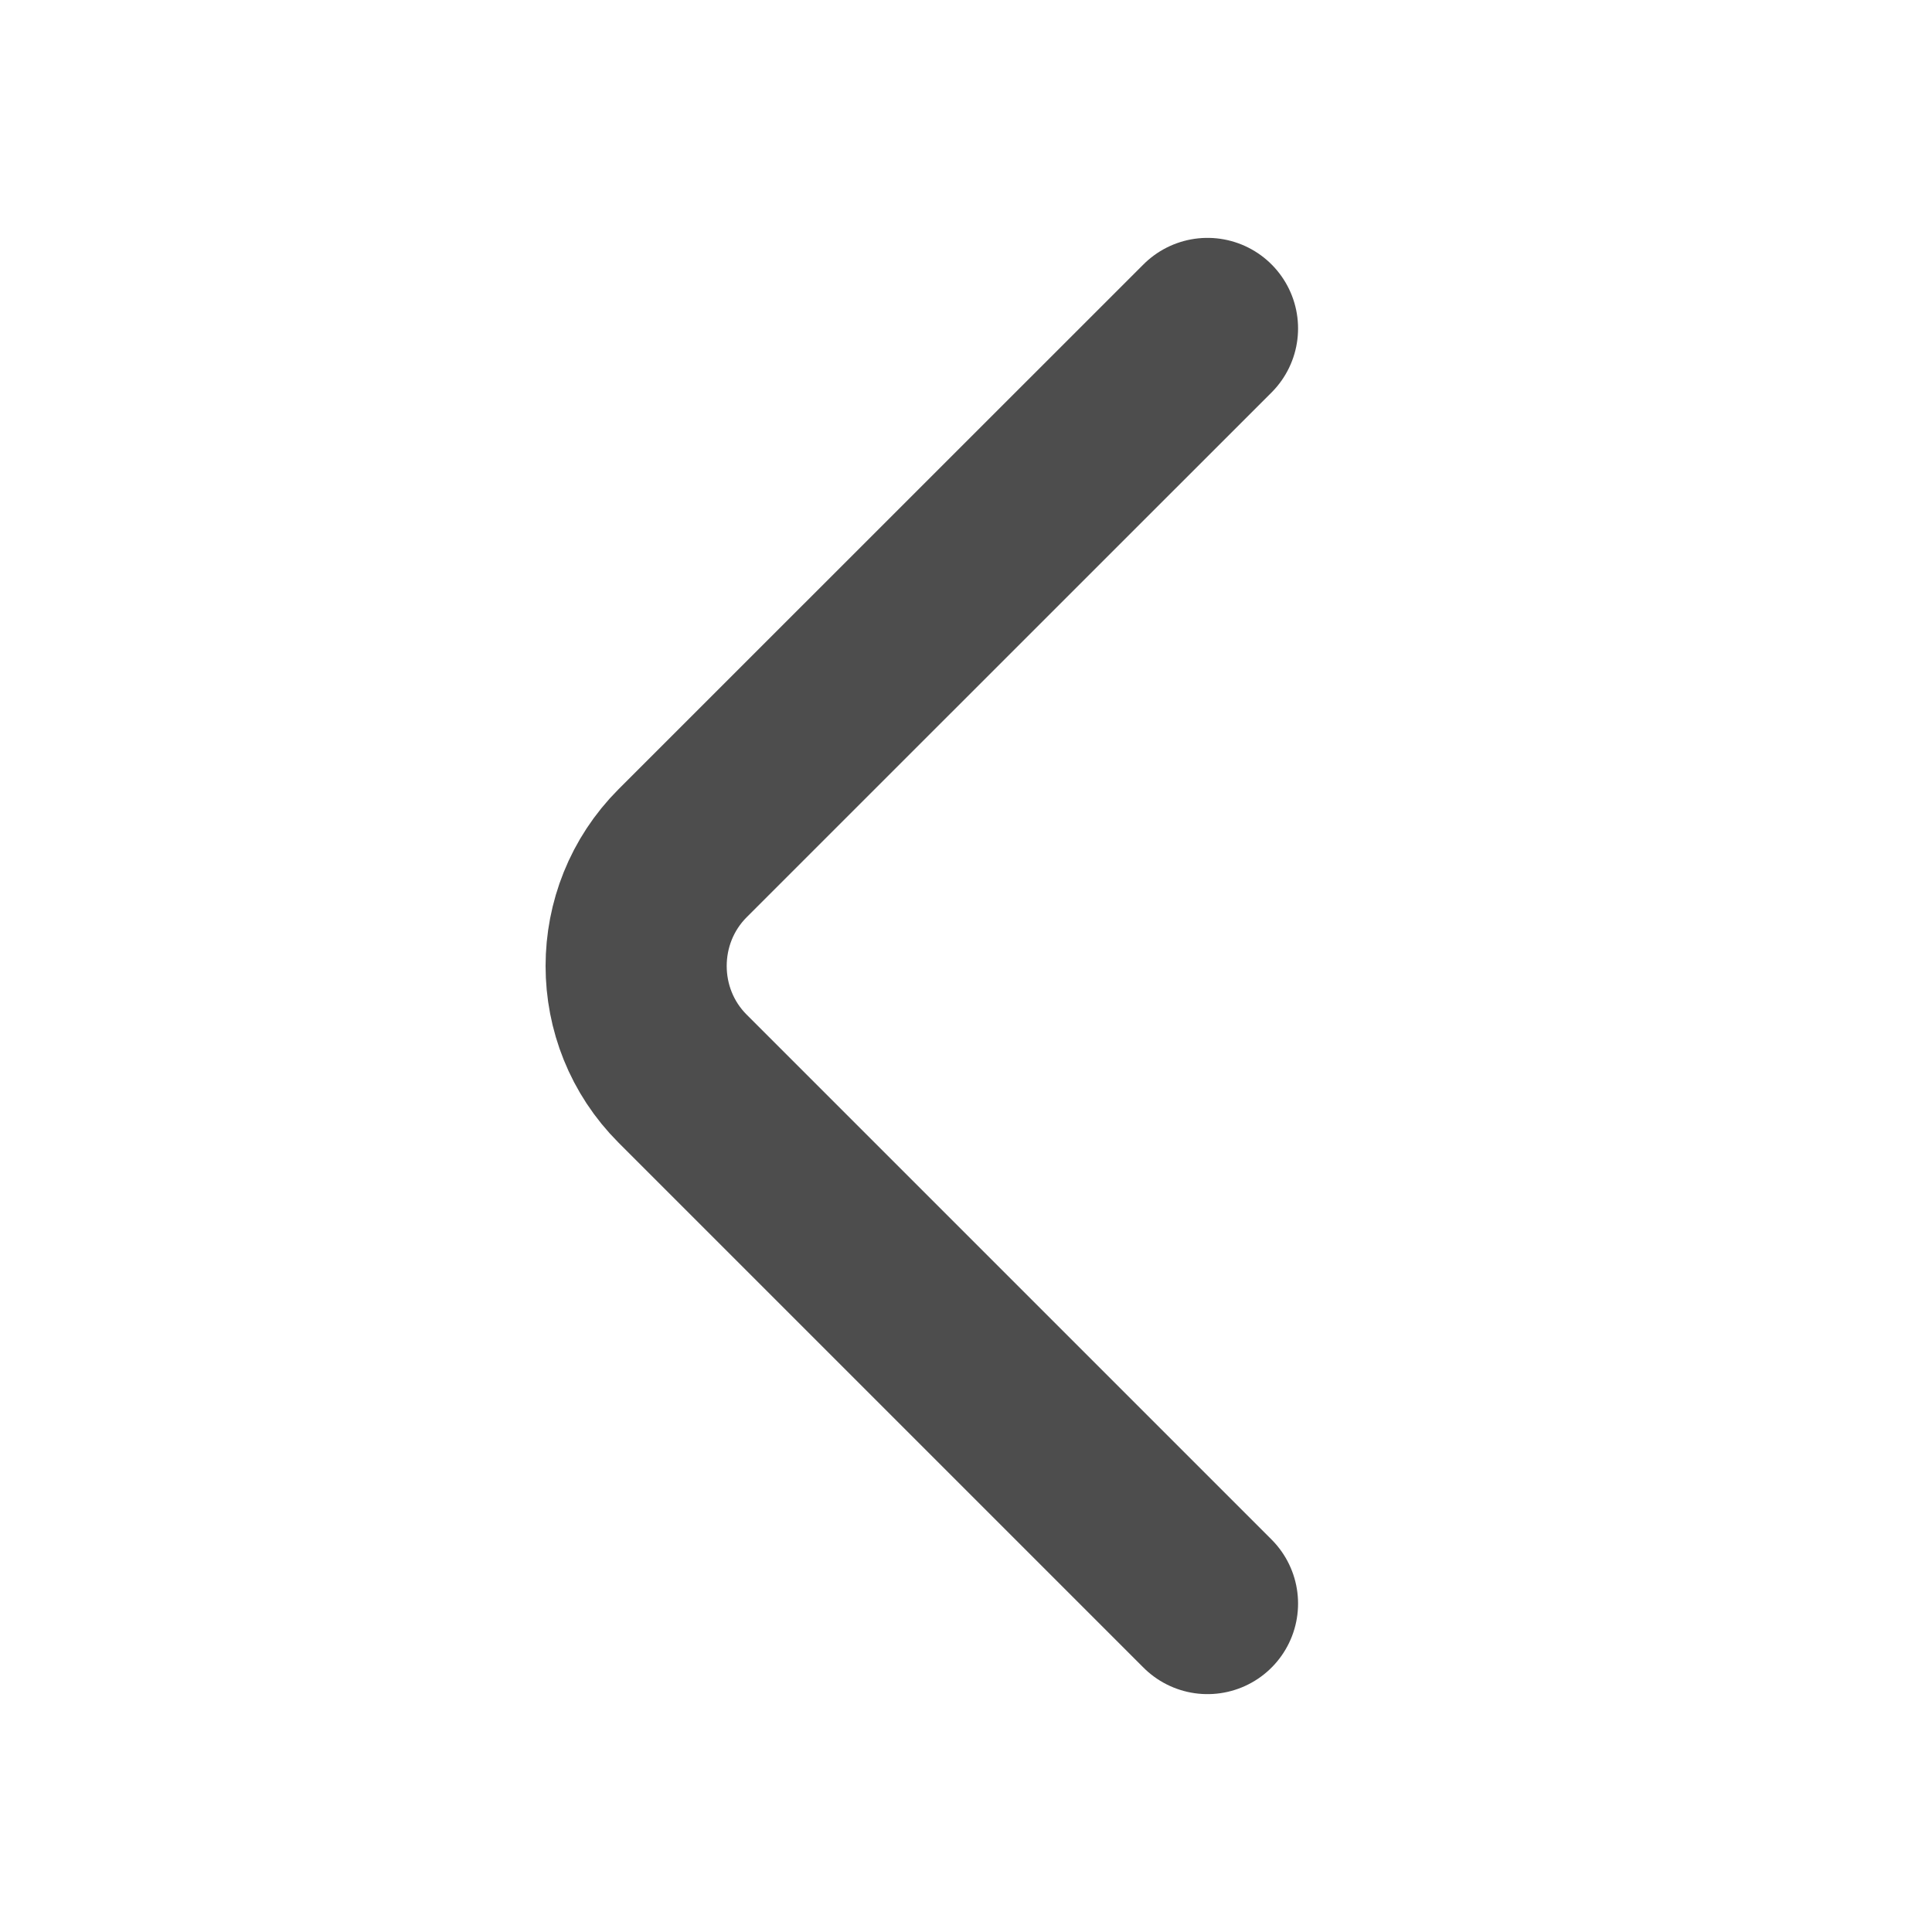
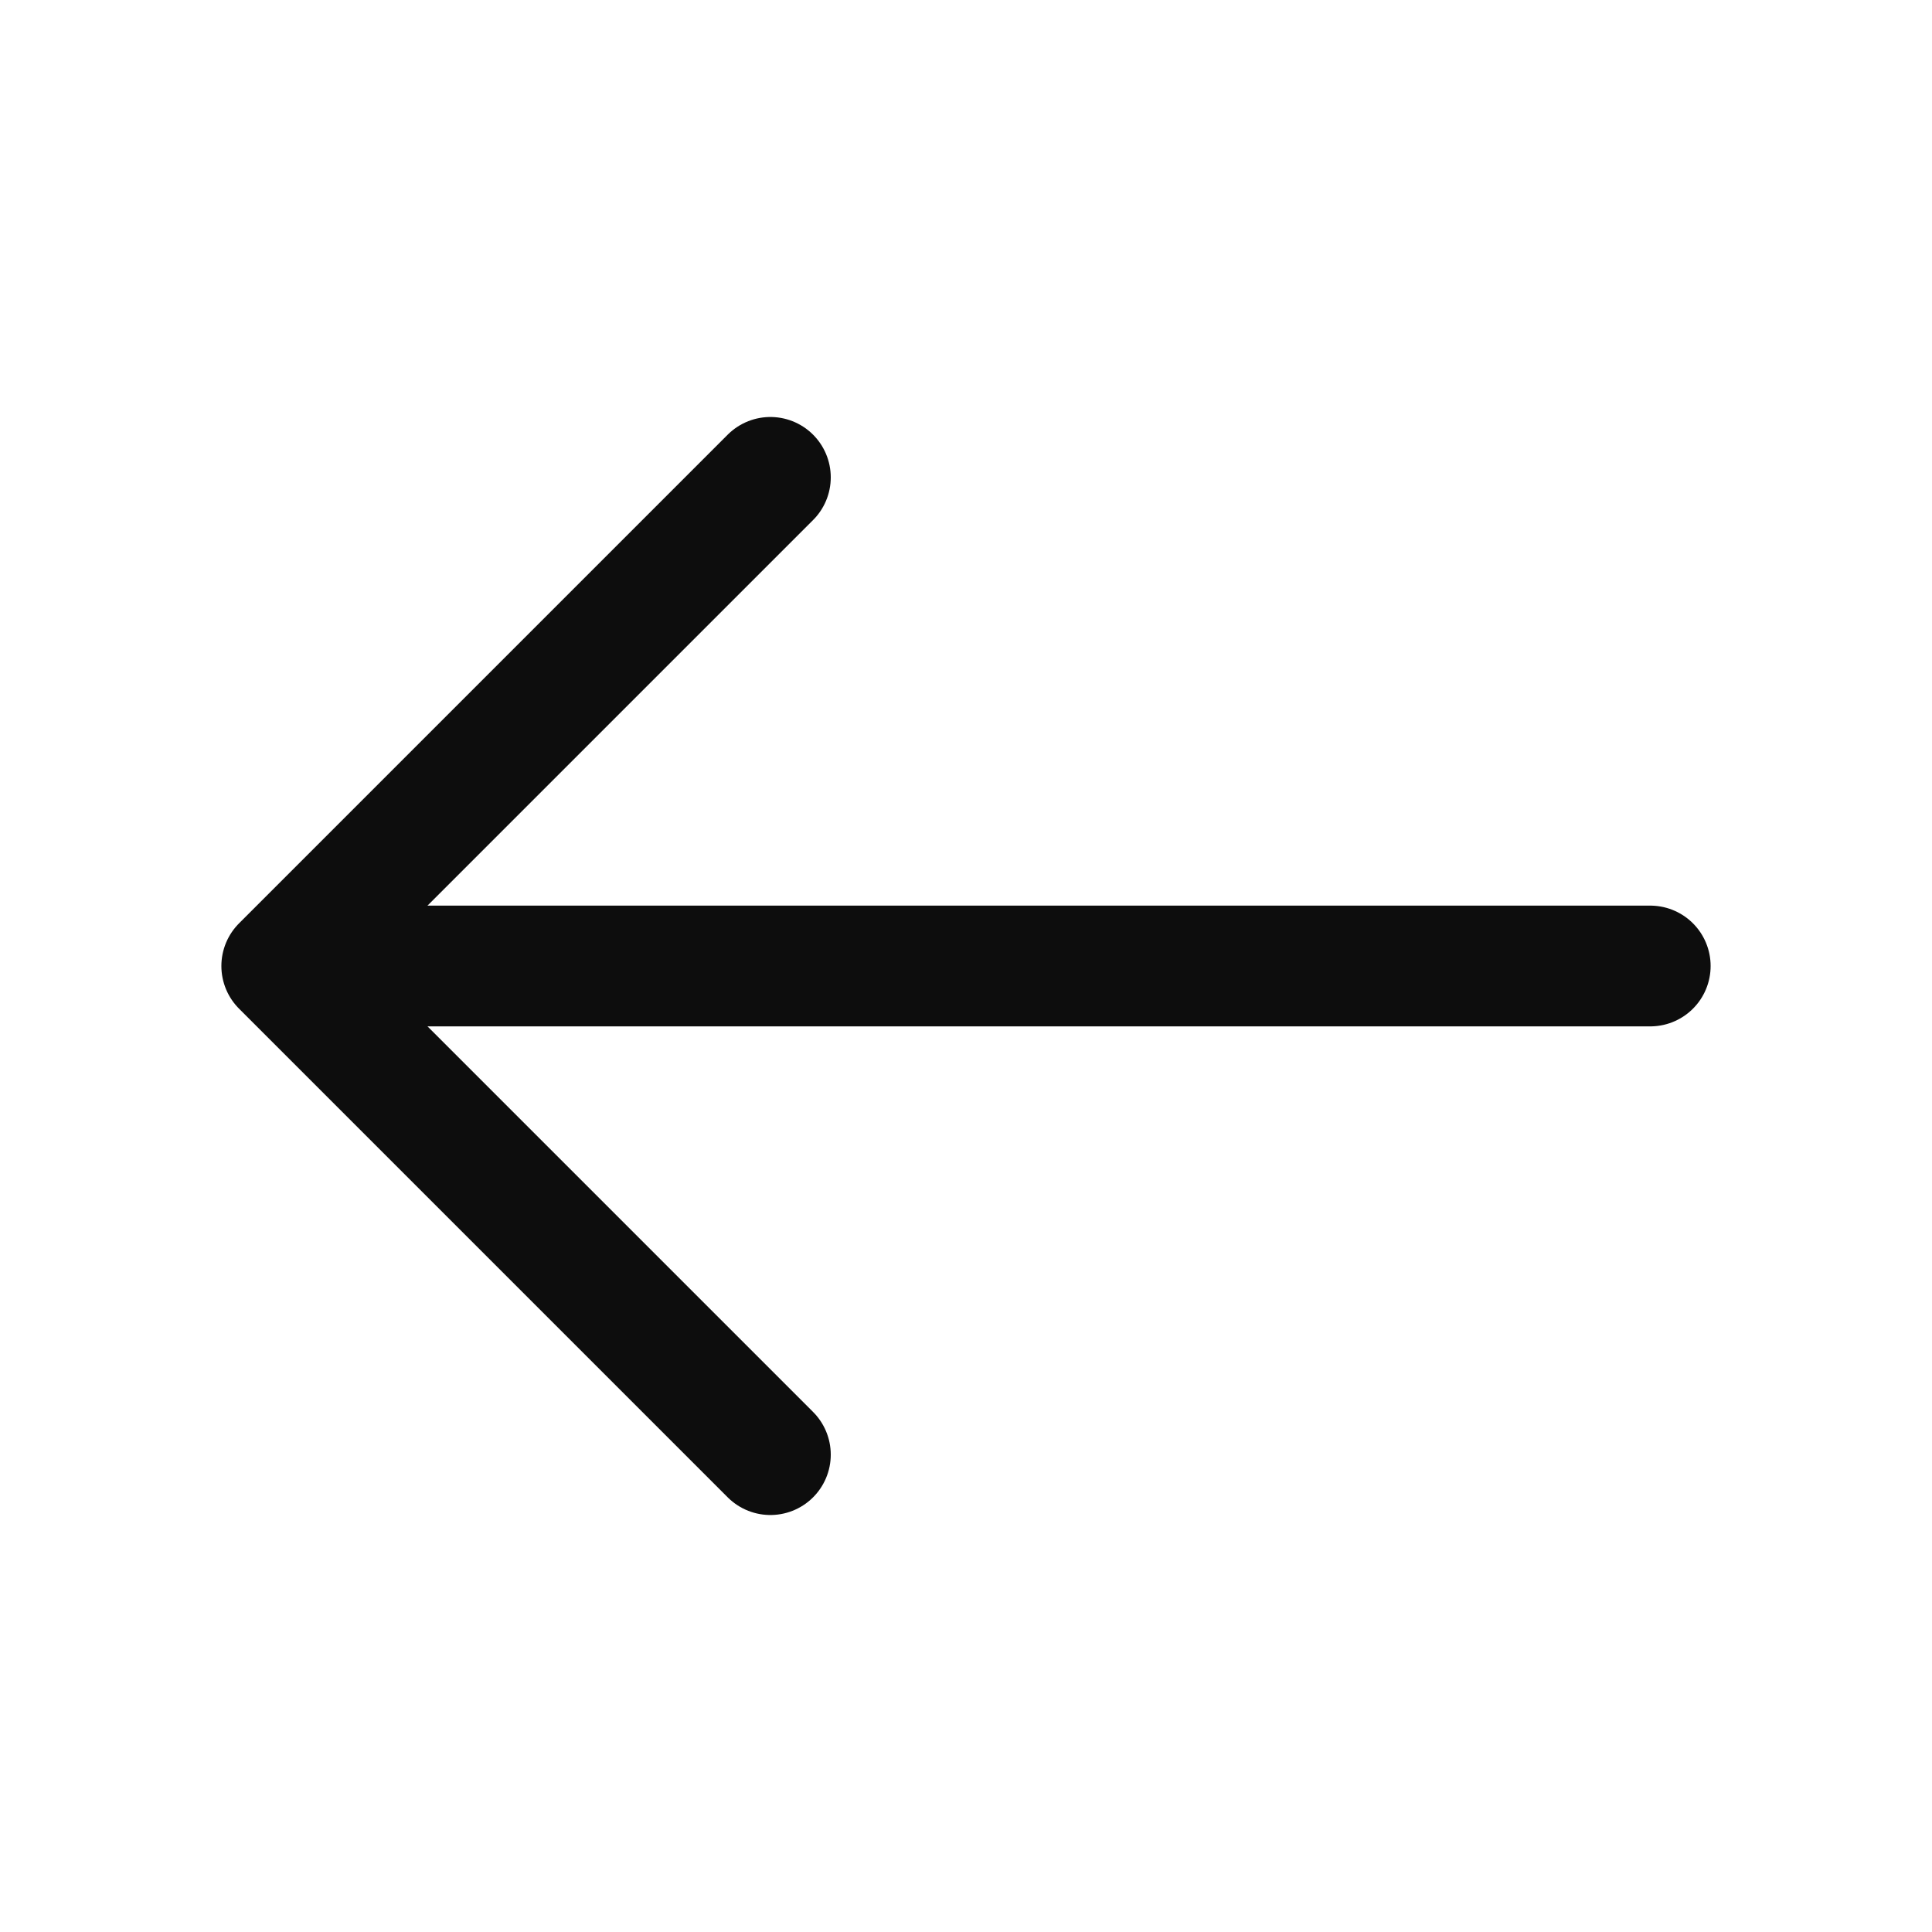
- <svg xmlns="http://www.w3.org/2000/svg" width="100%" height="100%" viewBox="0 0 16 16" fill="none">
-   <path d="M10 13.28L5.653 8.933C5.14 8.42 5.14 7.58 5.653 7.066L10 2.72" stroke="#4D4D4D" stroke-width="1.5" stroke-miterlimit="10" stroke-linecap="round" stroke-linejoin="round" />
+ <svg xmlns="http://www.w3.org/2000/svg" width="100%" height="100%" viewBox="0 0 24 24" fill="none">
+   <path d="M9.57 5.93L3.5 12L9.57 18.07" stroke="#0d0d0d" stroke-width="1.5" stroke-miterlimit="10" stroke-linecap="round" stroke-linejoin="round" />
+   <path d="M20.5 12H3.67" stroke="#0d0d0d" stroke-width="1.5" stroke-miterlimit="10" stroke-linecap="round" stroke-linejoin="round" />
</svg>
